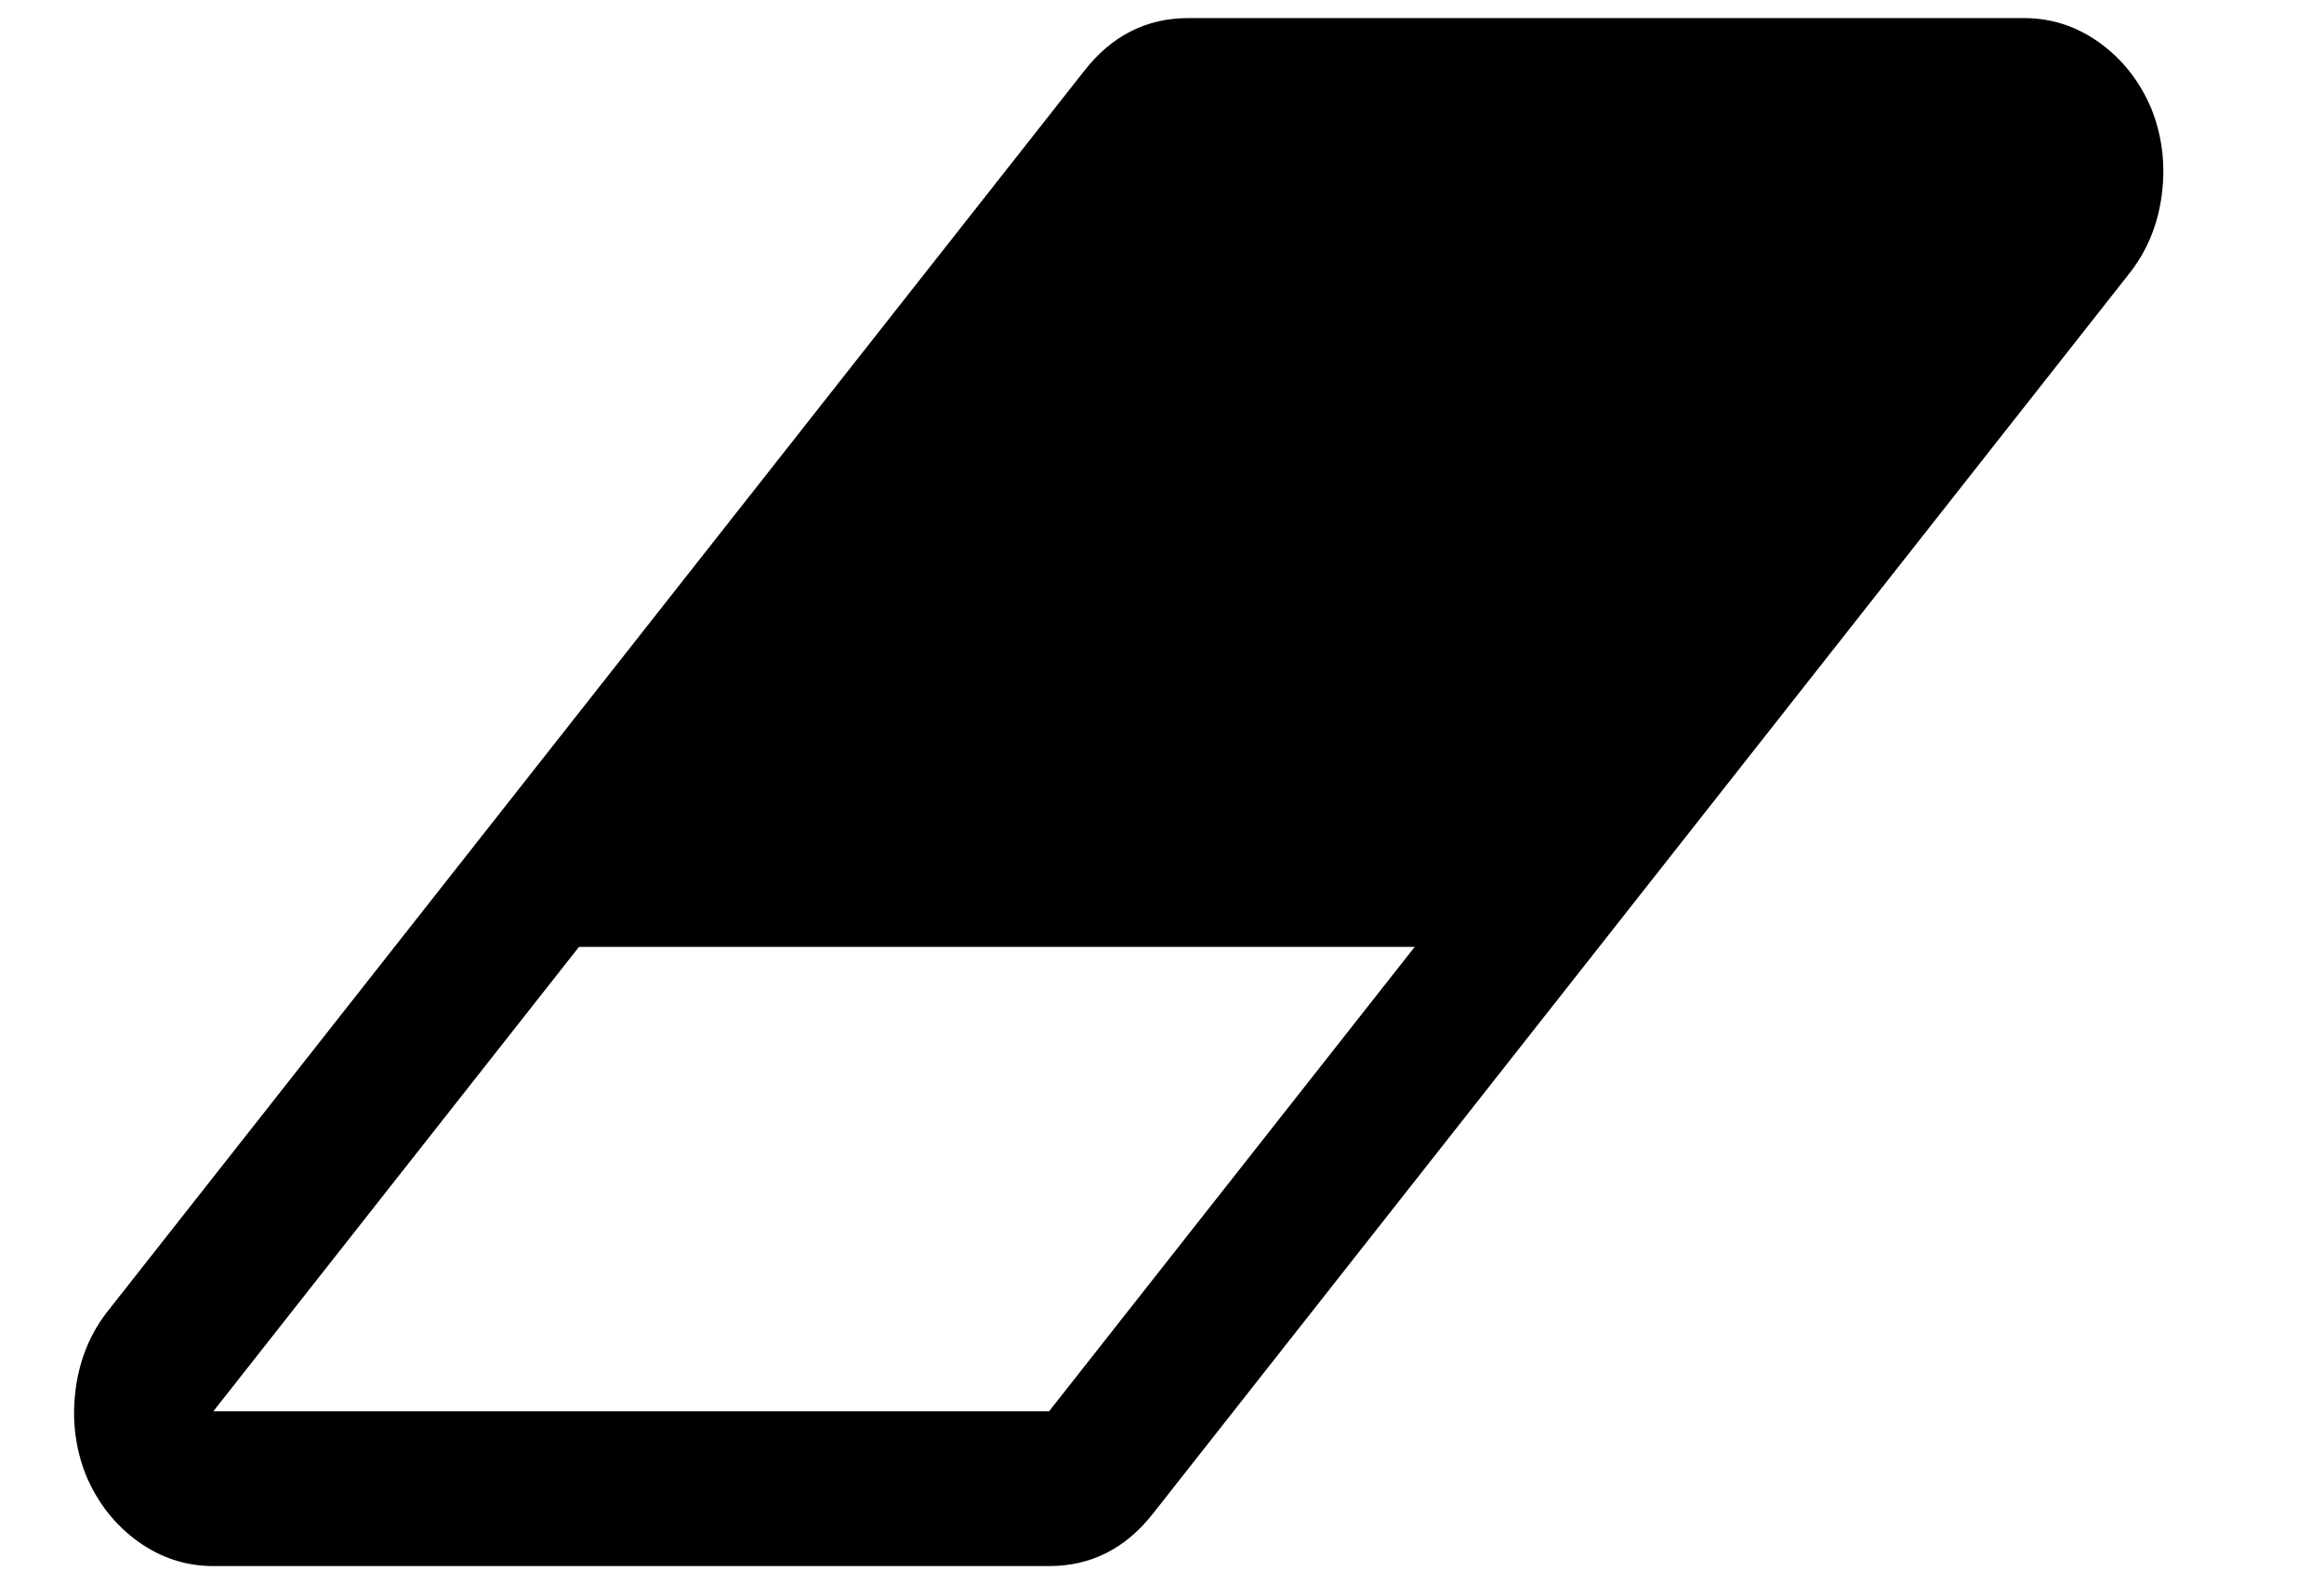
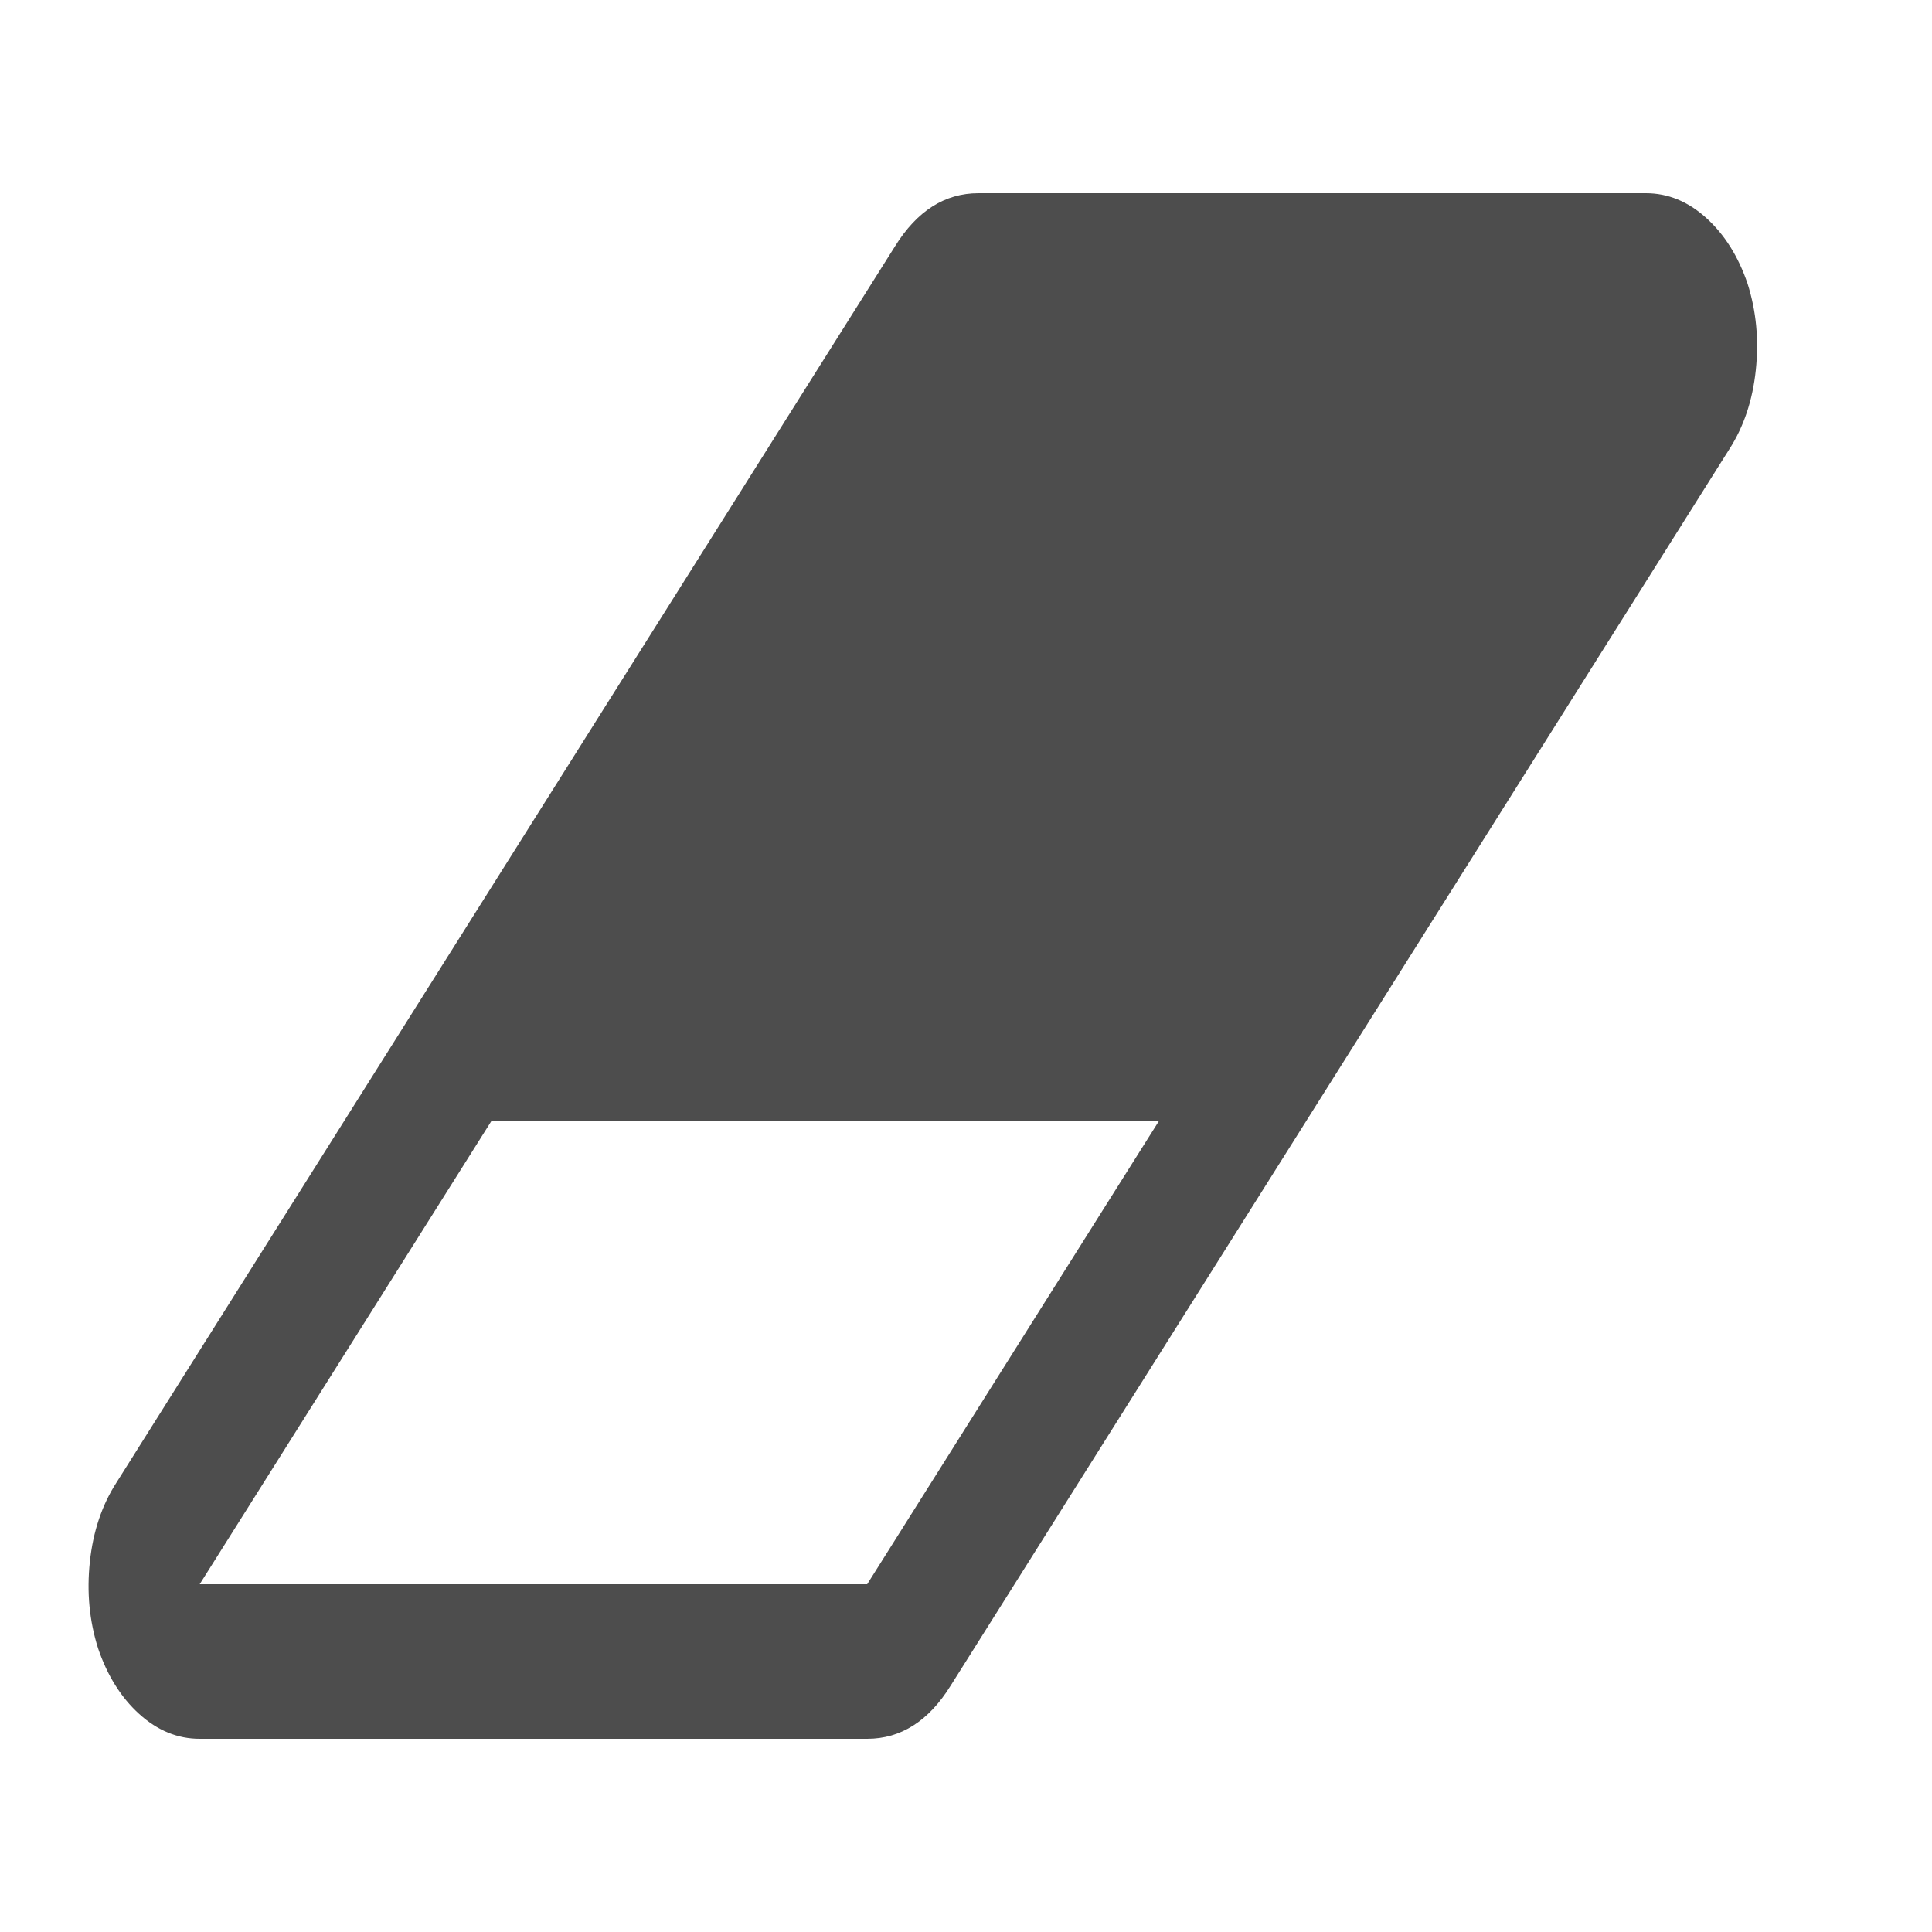
- <svg xmlns="http://www.w3.org/2000/svg" version="1.1" id="Capa_1" x="0px" y="0px" width="216px" height="146px" viewBox="0 0 216 146" enable-background="new 0 0 216 146" xml:space="preserve">
+ <svg xmlns="http://www.w3.org/2000/svg" version="1.1" id="Capa_1" x="0px" y="0px" width="20" height="20" viewBox="0 0 20 20" enable-background="new 0 0 216 146" xml:space="preserve">
  <defs id="defs7" />
-   <path d="m 199.959,10.109 c -1.079,-2.548 -2.681,-4.59 -4.805,-6.124 -2.124,-1.536 -4.469,-2.304 -7.03,-2.304 h -77.673 c -3.912,0 -7.148,1.647 -9.71,4.945 L 10.12,121.73 c -1.686,2.098 -2.714,4.553 -3.085,7.363 -0.371,2.81 -0.051,5.488 0.961,8.037 1.079,2.547 2.68,4.589 4.804,6.124 2.124,1.536 4.468,2.304 7.03,2.304 h 77.674 c 3.912,0 7.148,-1.646 9.71,-4.945 L 197.835,25.508 c 1.683,-2.098 2.712,-4.552 3.082,-7.362 0.374,-2.81 0.052,-5.488 -0.958,-8.037 z M 97.506,131.17 H 19.83 L 53.813,88.007 H 131.488 L 97.506,131.17 z" id="path3" />
+   <path d="M 18.091,2.937 C 17.995,2.654 17.852,2.427 17.663,2.256 17.474,2.085 17.266,2 17.038,2 H 10.129 C 9.781,2 9.493,2.183 9.265,2.55 L 1.204,15.35 c -0.15,0.233 -0.241,0.506 -0.274,0.819 -0.033,0.313 -0.005,0.61 0.085,0.894 0.096,0.283 0.238,0.51 0.427,0.681 C 1.631,17.915 1.839,18 2.067,18 h 6.91 c 0.348,0 0.636,-0.183 0.864,-0.55 L 17.902,4.65 C 18.052,4.416 18.143,4.144 18.176,3.831 18.209,3.518 18.181,3.221 18.091,2.937 z M 8.977,16.4 H 2.067 L 5.09,11.6 H 12 l -3.023,4.8 z" id="path3" style="fill:#4d4d4d" />
</svg>
